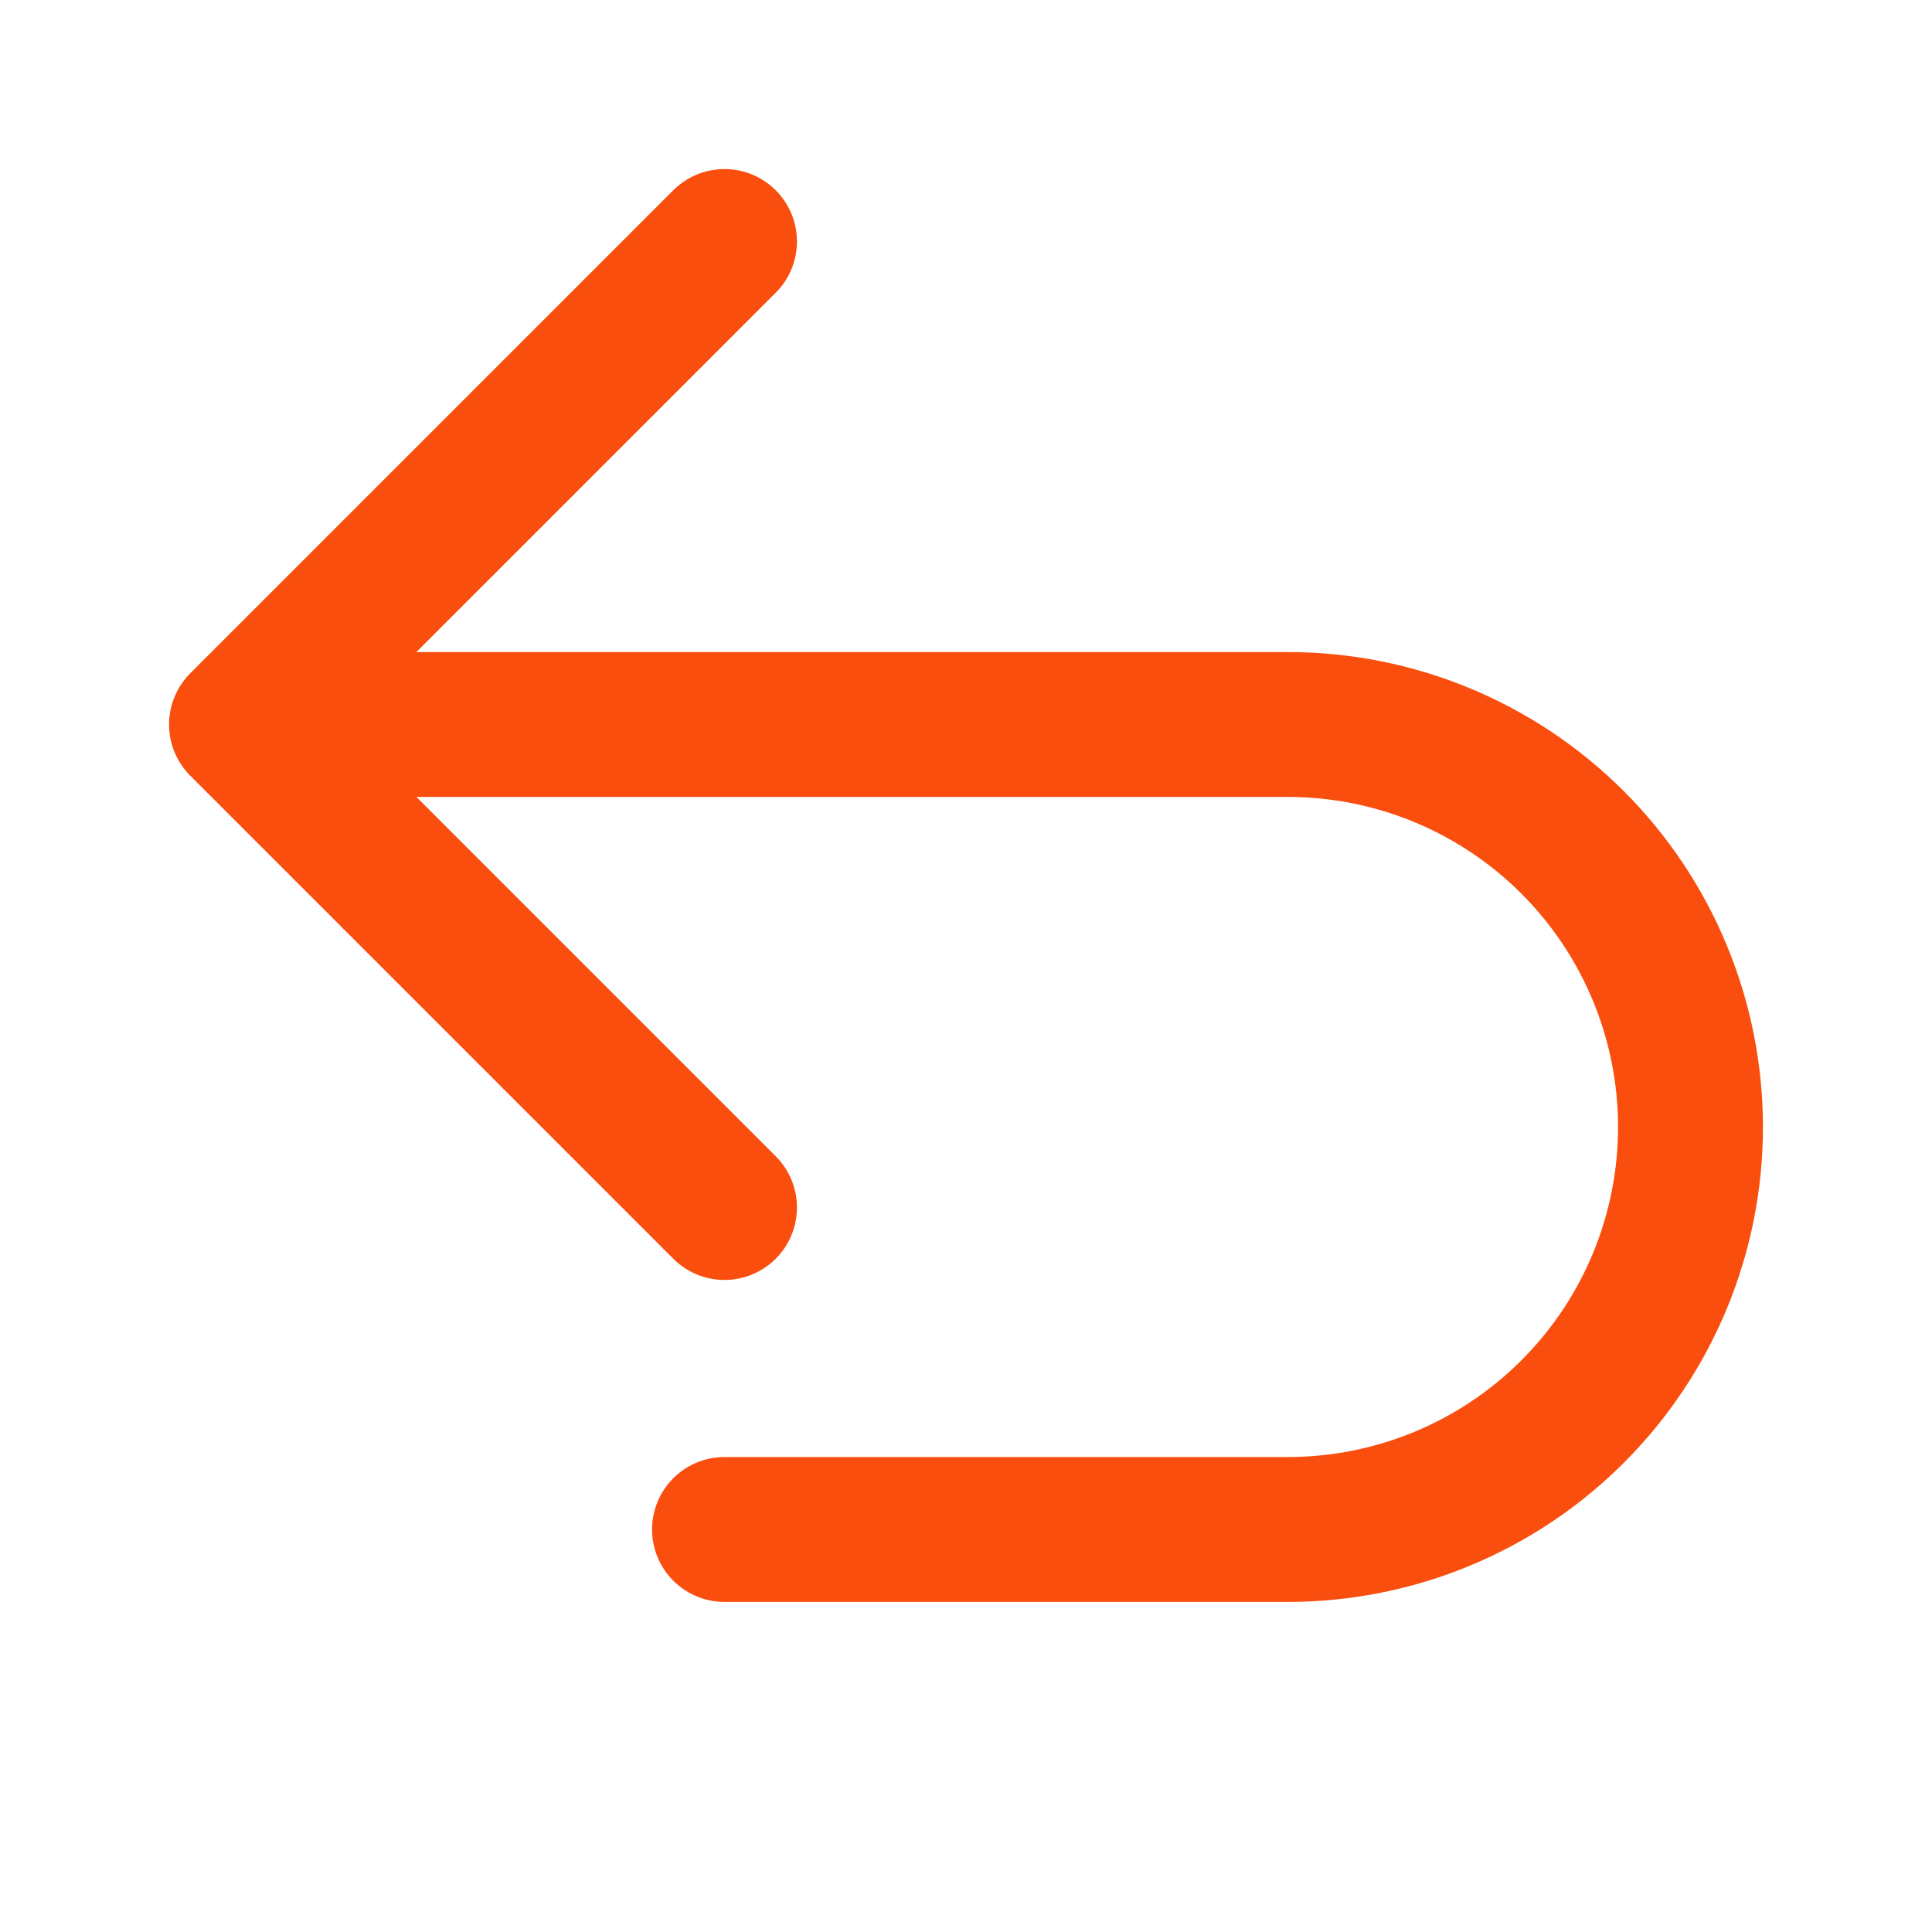
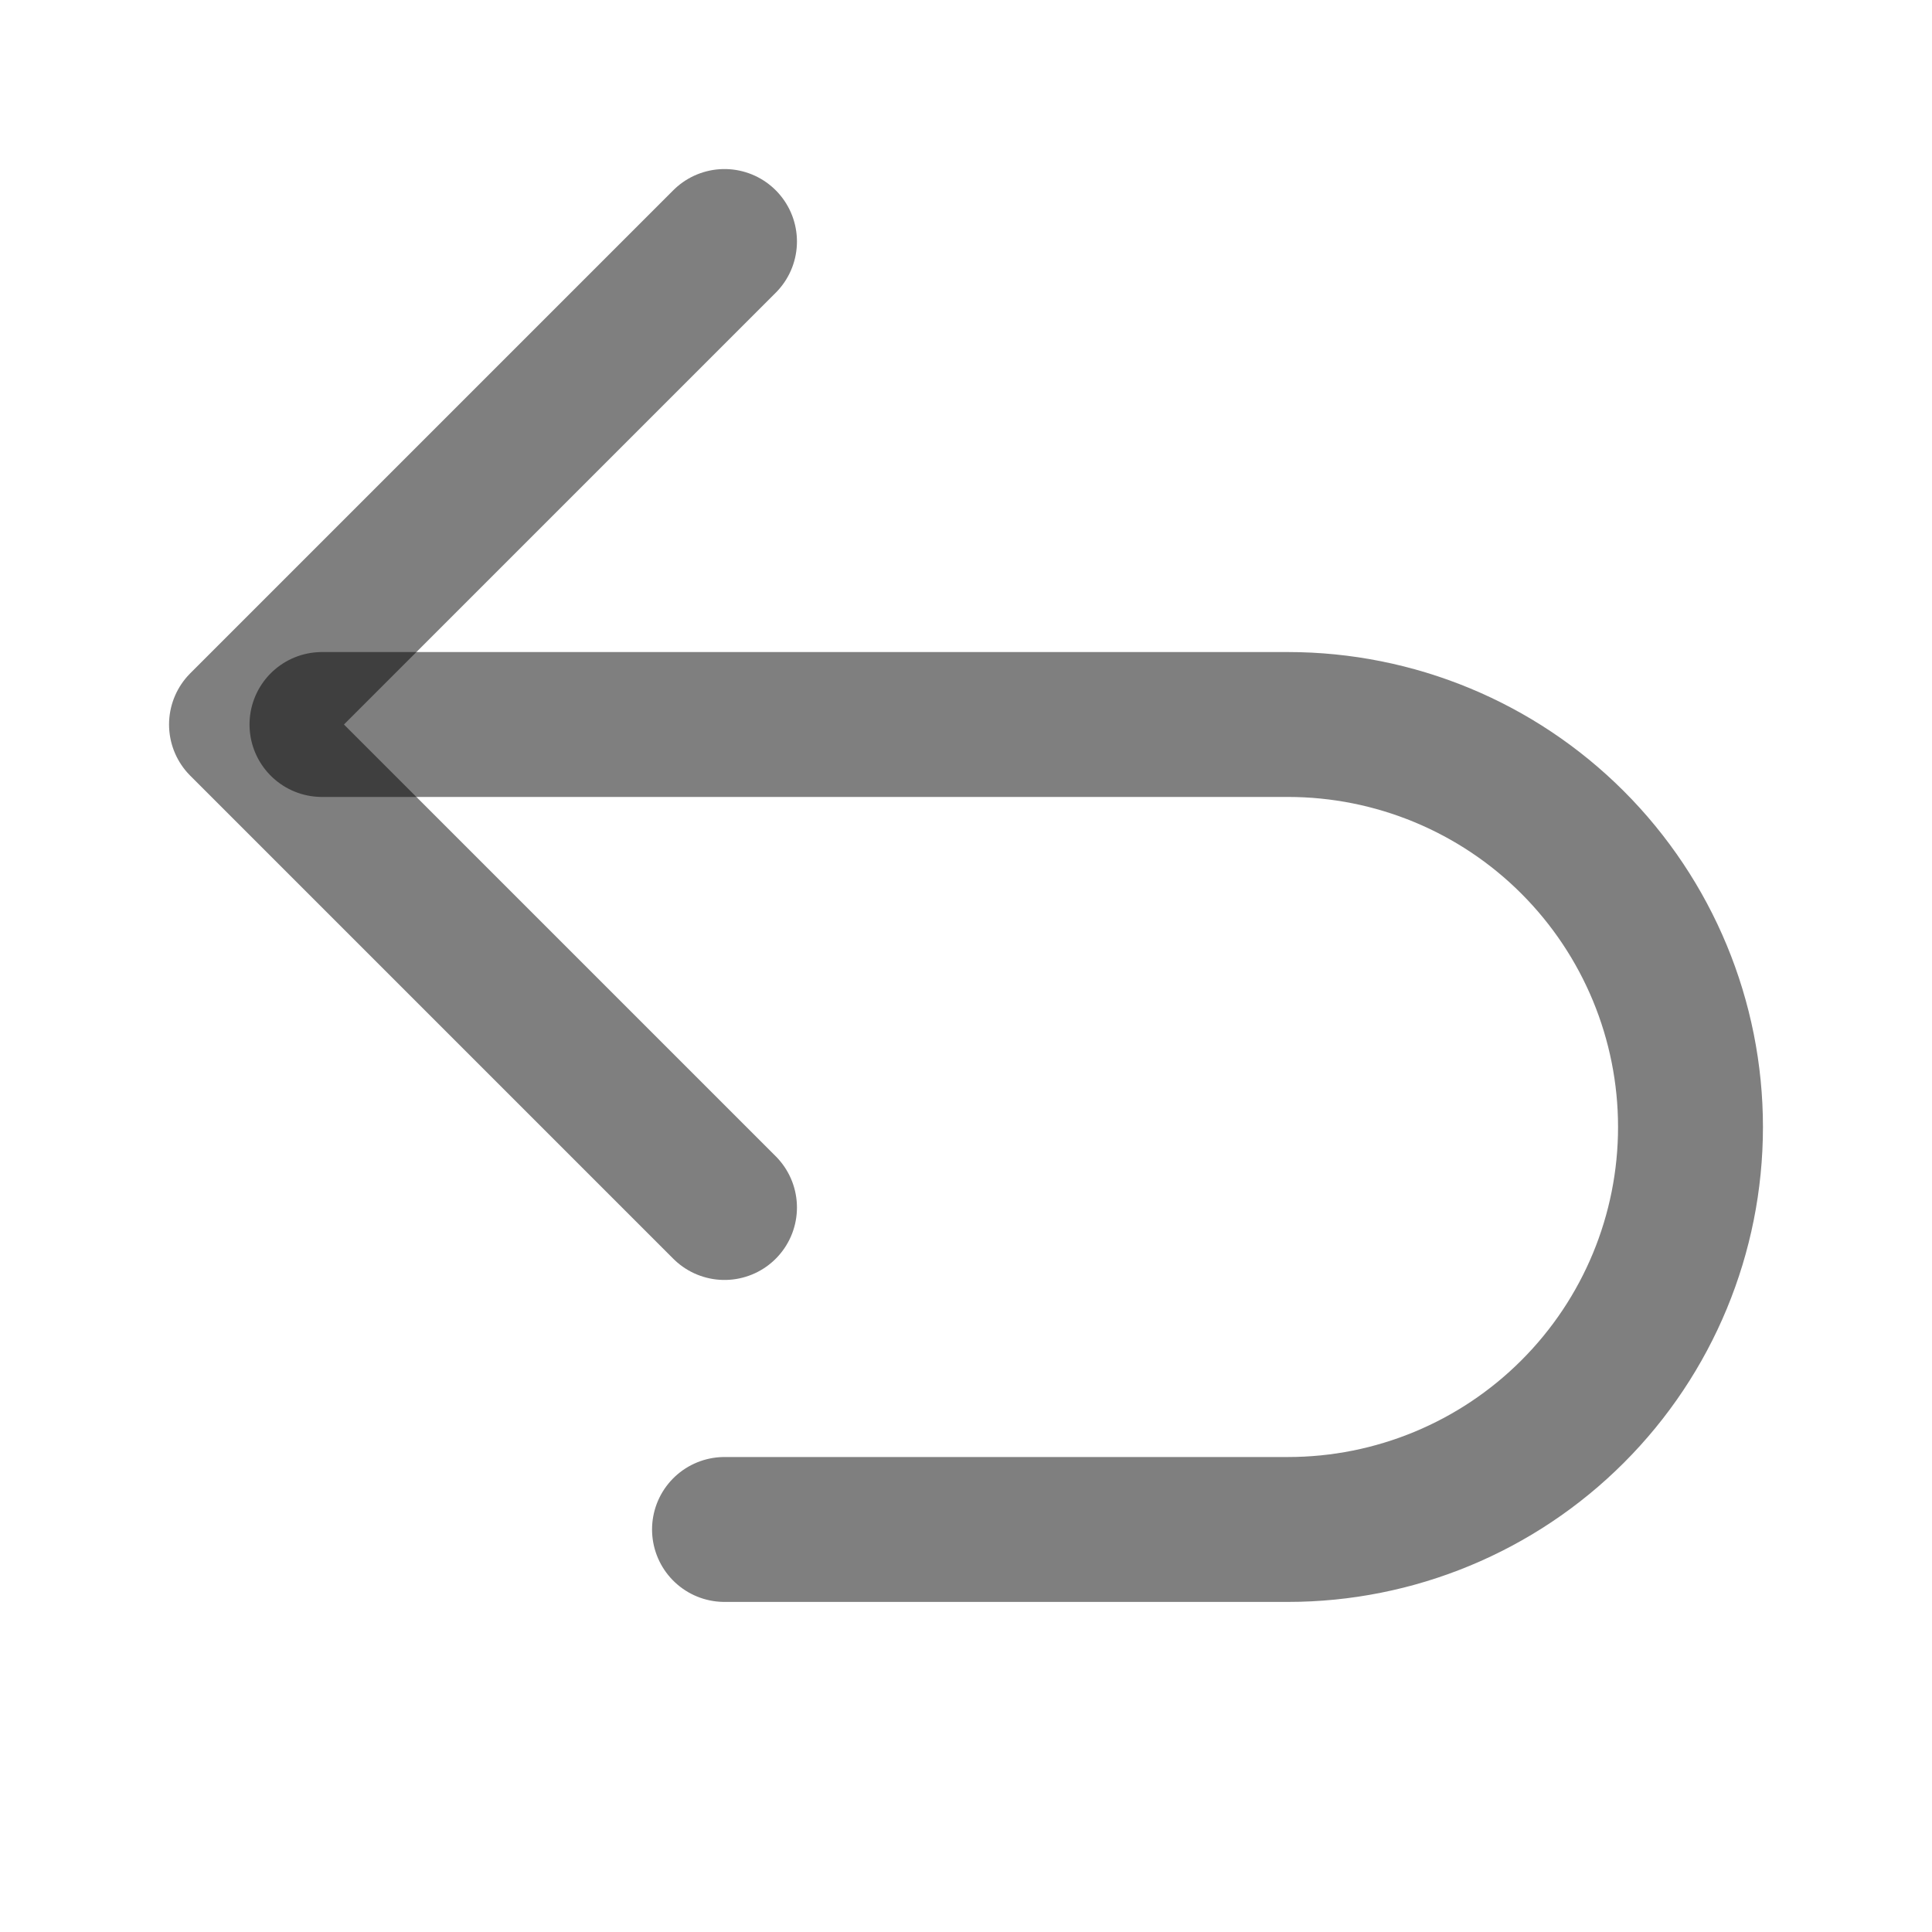
<svg xmlns="http://www.w3.org/2000/svg" width="20" height="20" viewBox="0 0 20 20" fill="none">
-   <path d="M7.5 12.5L2.5 7.5L7.5 2.5" stroke="#FA4E0E" stroke-width="1.5" stroke-linecap="round" stroke-linejoin="round" />
-   <path d="M7.5 15.833H13.333C14.438 15.833 15.498 15.394 16.279 14.613C17.061 13.832 17.5 12.772 17.5 11.667V11.667C17.5 10.562 17.061 9.502 16.279 8.72C15.498 7.939 14.438 7.5 13.333 7.5H3.333" stroke="#FA4E0E" stroke-width="1.5" stroke-linecap="round" stroke-linejoin="round" />
+   <path d="M7.5 12.5L2.5 7.5L7.5 2.5" stroke="black" stroke-opacity="0.5" stroke-width="1.5" stroke-linecap="round" stroke-linejoin="round" />
+   <path d="M7.5 15.833H13.333C14.438 15.833 15.498 15.394 16.279 14.613C17.061 13.832 17.5 12.772 17.5 11.667V11.667C17.5 10.562 17.061 9.502 16.279 8.72C15.498 7.939 14.438 7.5 13.333 7.5H3.333" stroke="black" stroke-opacity="0.5" stroke-width="1.5" stroke-linecap="round" stroke-linejoin="round" />
</svg>
